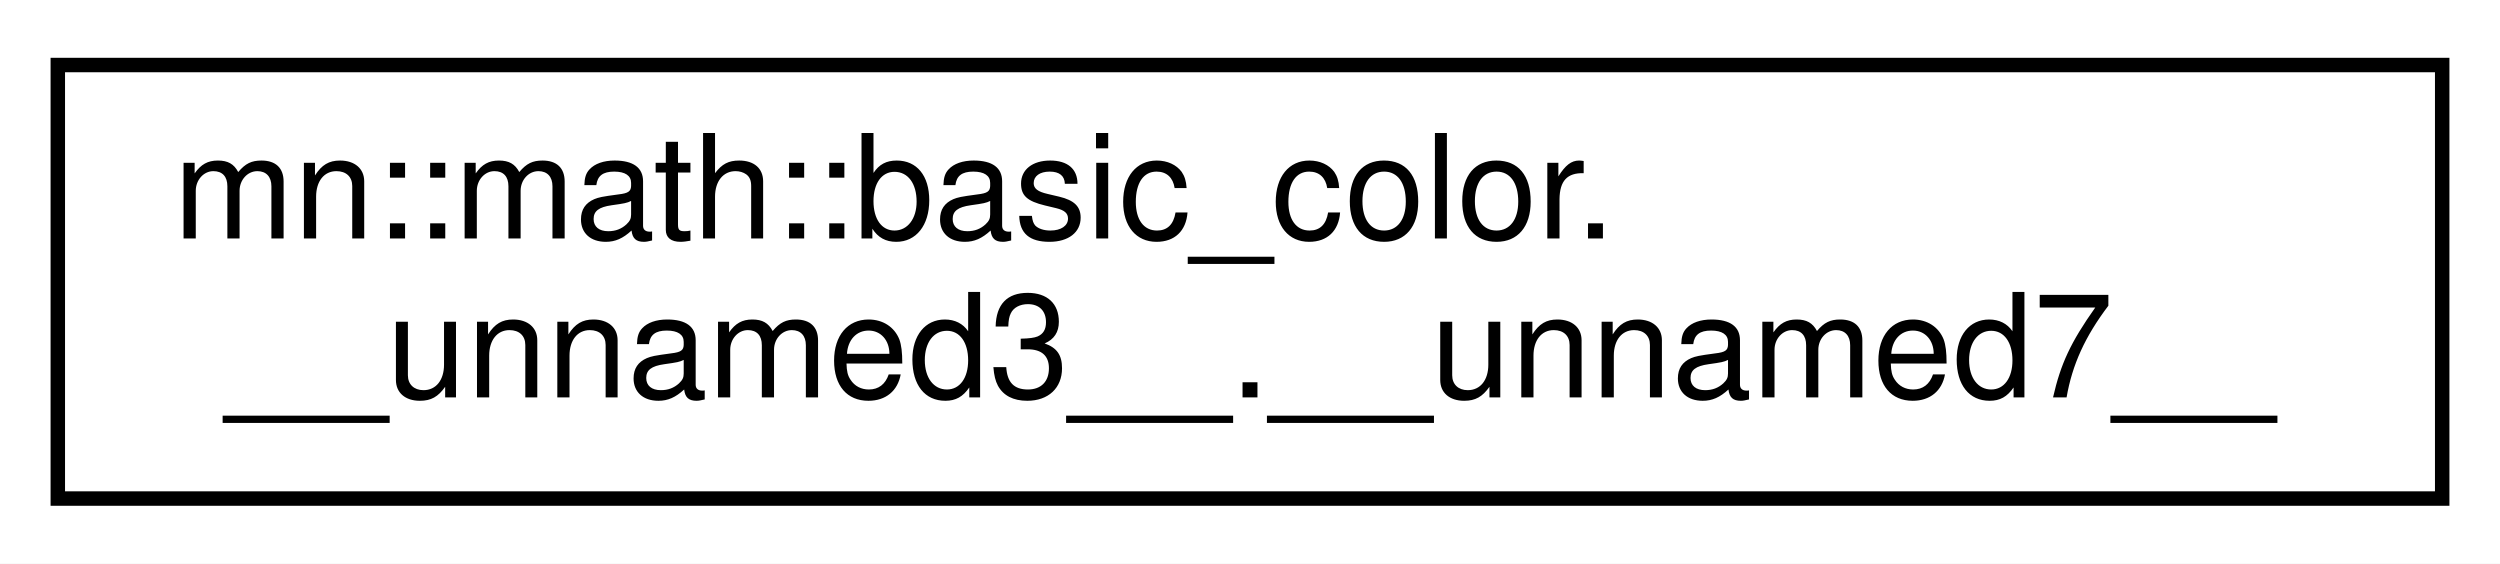
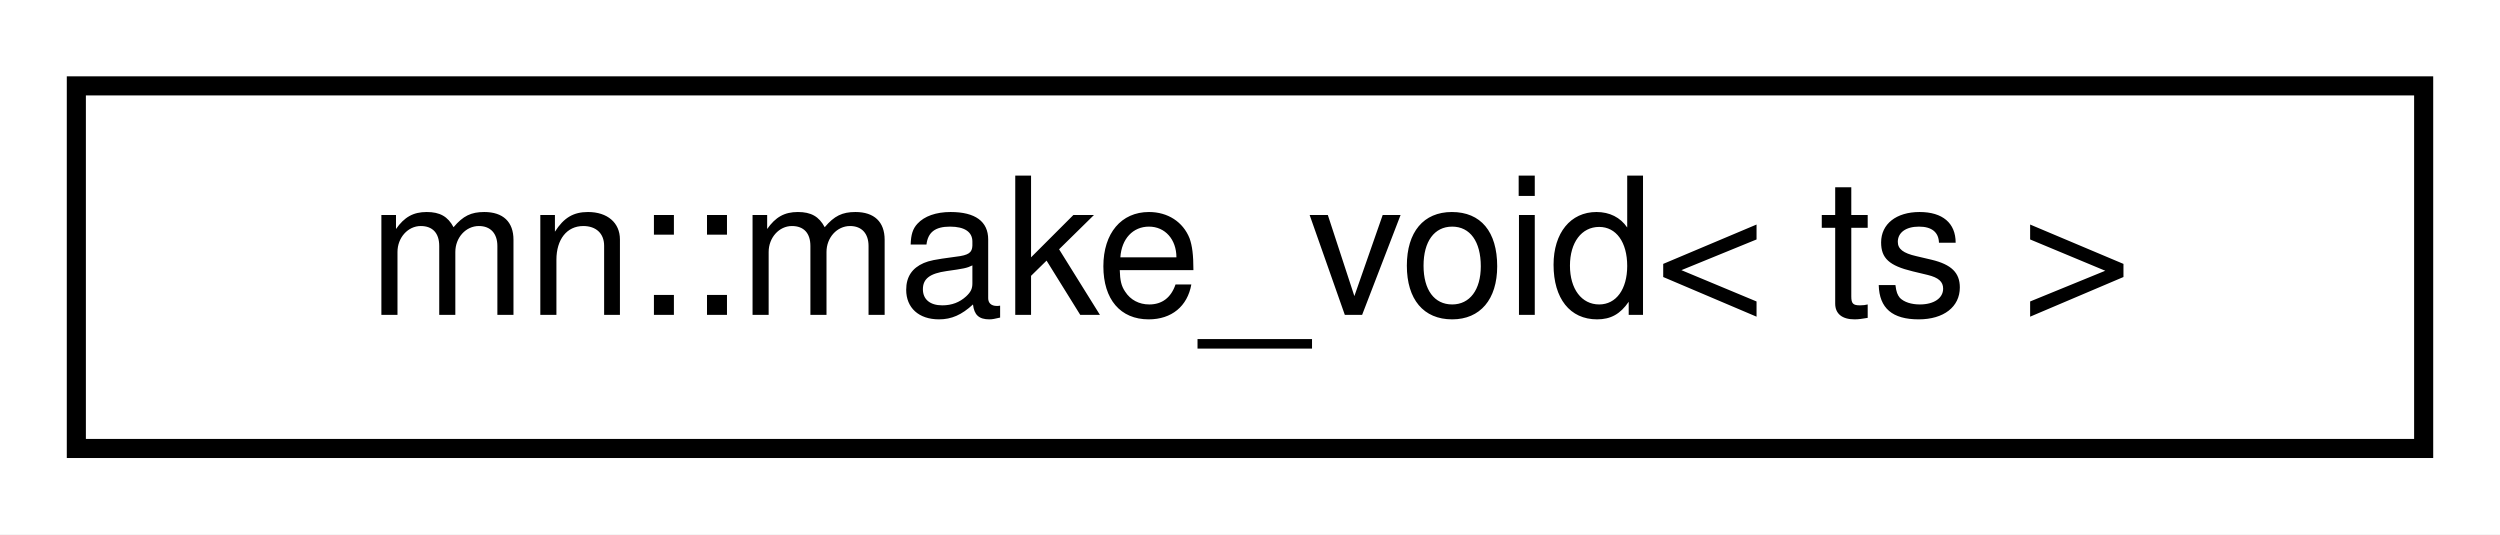
- <svg xmlns="http://www.w3.org/2000/svg" xmlns:xlink="http://www.w3.org/1999/xlink" width="173pt" height="39pt" viewBox="0.00 0.00 173.00 39.00">
-   <g id="graph0" class="graph" transform="scale(1 1) rotate(0) translate(4 35)">
-     <polygon fill="white" stroke="transparent" points="-4,4 -4,-35 169,-35 169,4 -4,4" />
+ <svg xmlns="http://www.w3.org/2000/svg" xmlns:xlink="http://www.w3.org/1999/xlink" width="131pt" height="28pt" viewBox="0.00 0.00 131.00 28.00">
+   <g id="graph0" class="graph" transform="scale(1 1) rotate(0) translate(4 24)">
+     <polygon fill="white" stroke="transparent" points="-4,4 -4,-24 127,-24 127,4 -4,4" />
    <g id="node1" class="node">
      <g id="a_node1">
-         <a xlink:href="namespacemn_1_1math.html#structmn_1_1math_1_1basic__color_8____unnamed3_____8____unnamed7____" target="_top" xlink:title=" ">
-           <polygon fill="white" stroke="black" points="0,-0.5 0,-30.5 165,-30.5 165,-0.5 0,-0.5" />
-           <text text-anchor="start" x="8" y="-18.5" font-family="Helvetica,sans-Serif" font-size="10.00">mn::math::basic_color.</text>
-           <text text-anchor="middle" x="82.5" y="-7.5" font-family="Helvetica,sans-Serif" font-size="10.00">__unnamed3__.__unnamed7__</text>
+         <a xlink:href="namespacemn.html#structmn_1_1make__void" target="_top" xlink:title=" ">
+           <polygon fill="white" stroke="black" points="0,-0.5 0,-19.5 123,-19.5 123,-0.5 0,-0.5" />
+           <text text-anchor="middle" x="61.5" y="-7.5" font-family="Helvetica,sans-Serif" font-size="10.00">mn::make_void&lt; ts &gt;</text>
        </a>
      </g>
    </g>
  </g>
</svg>
